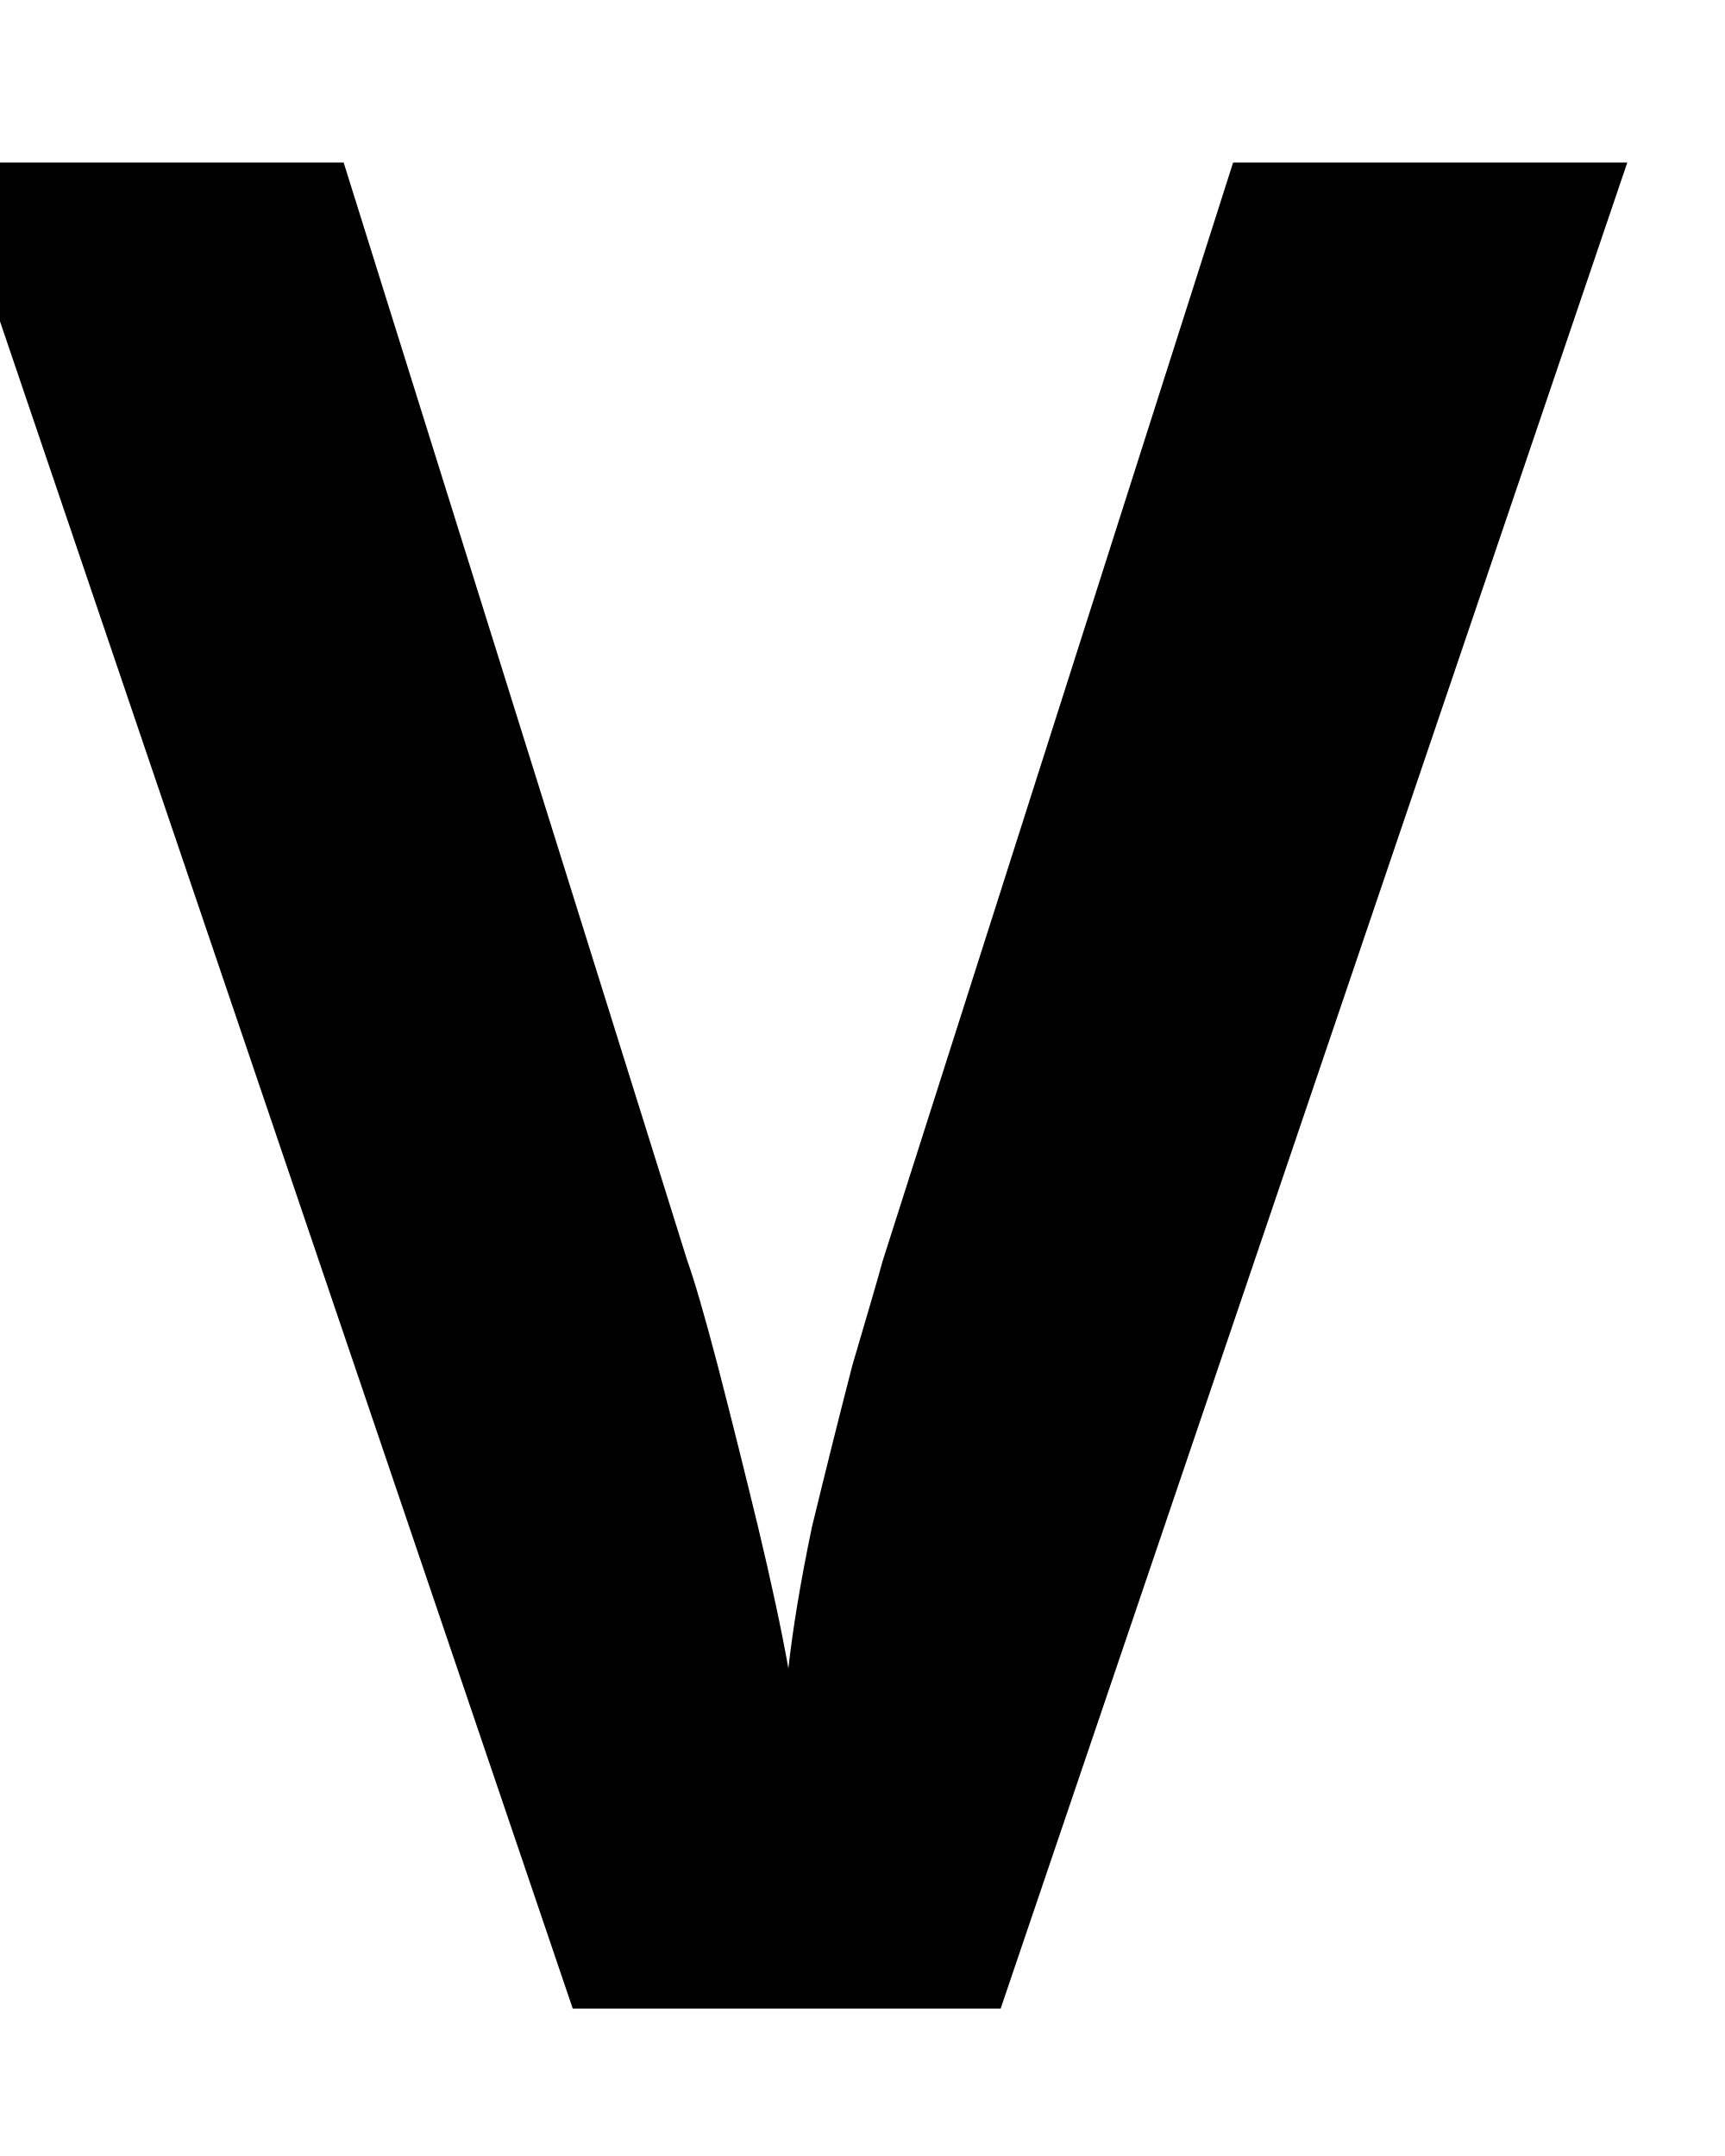
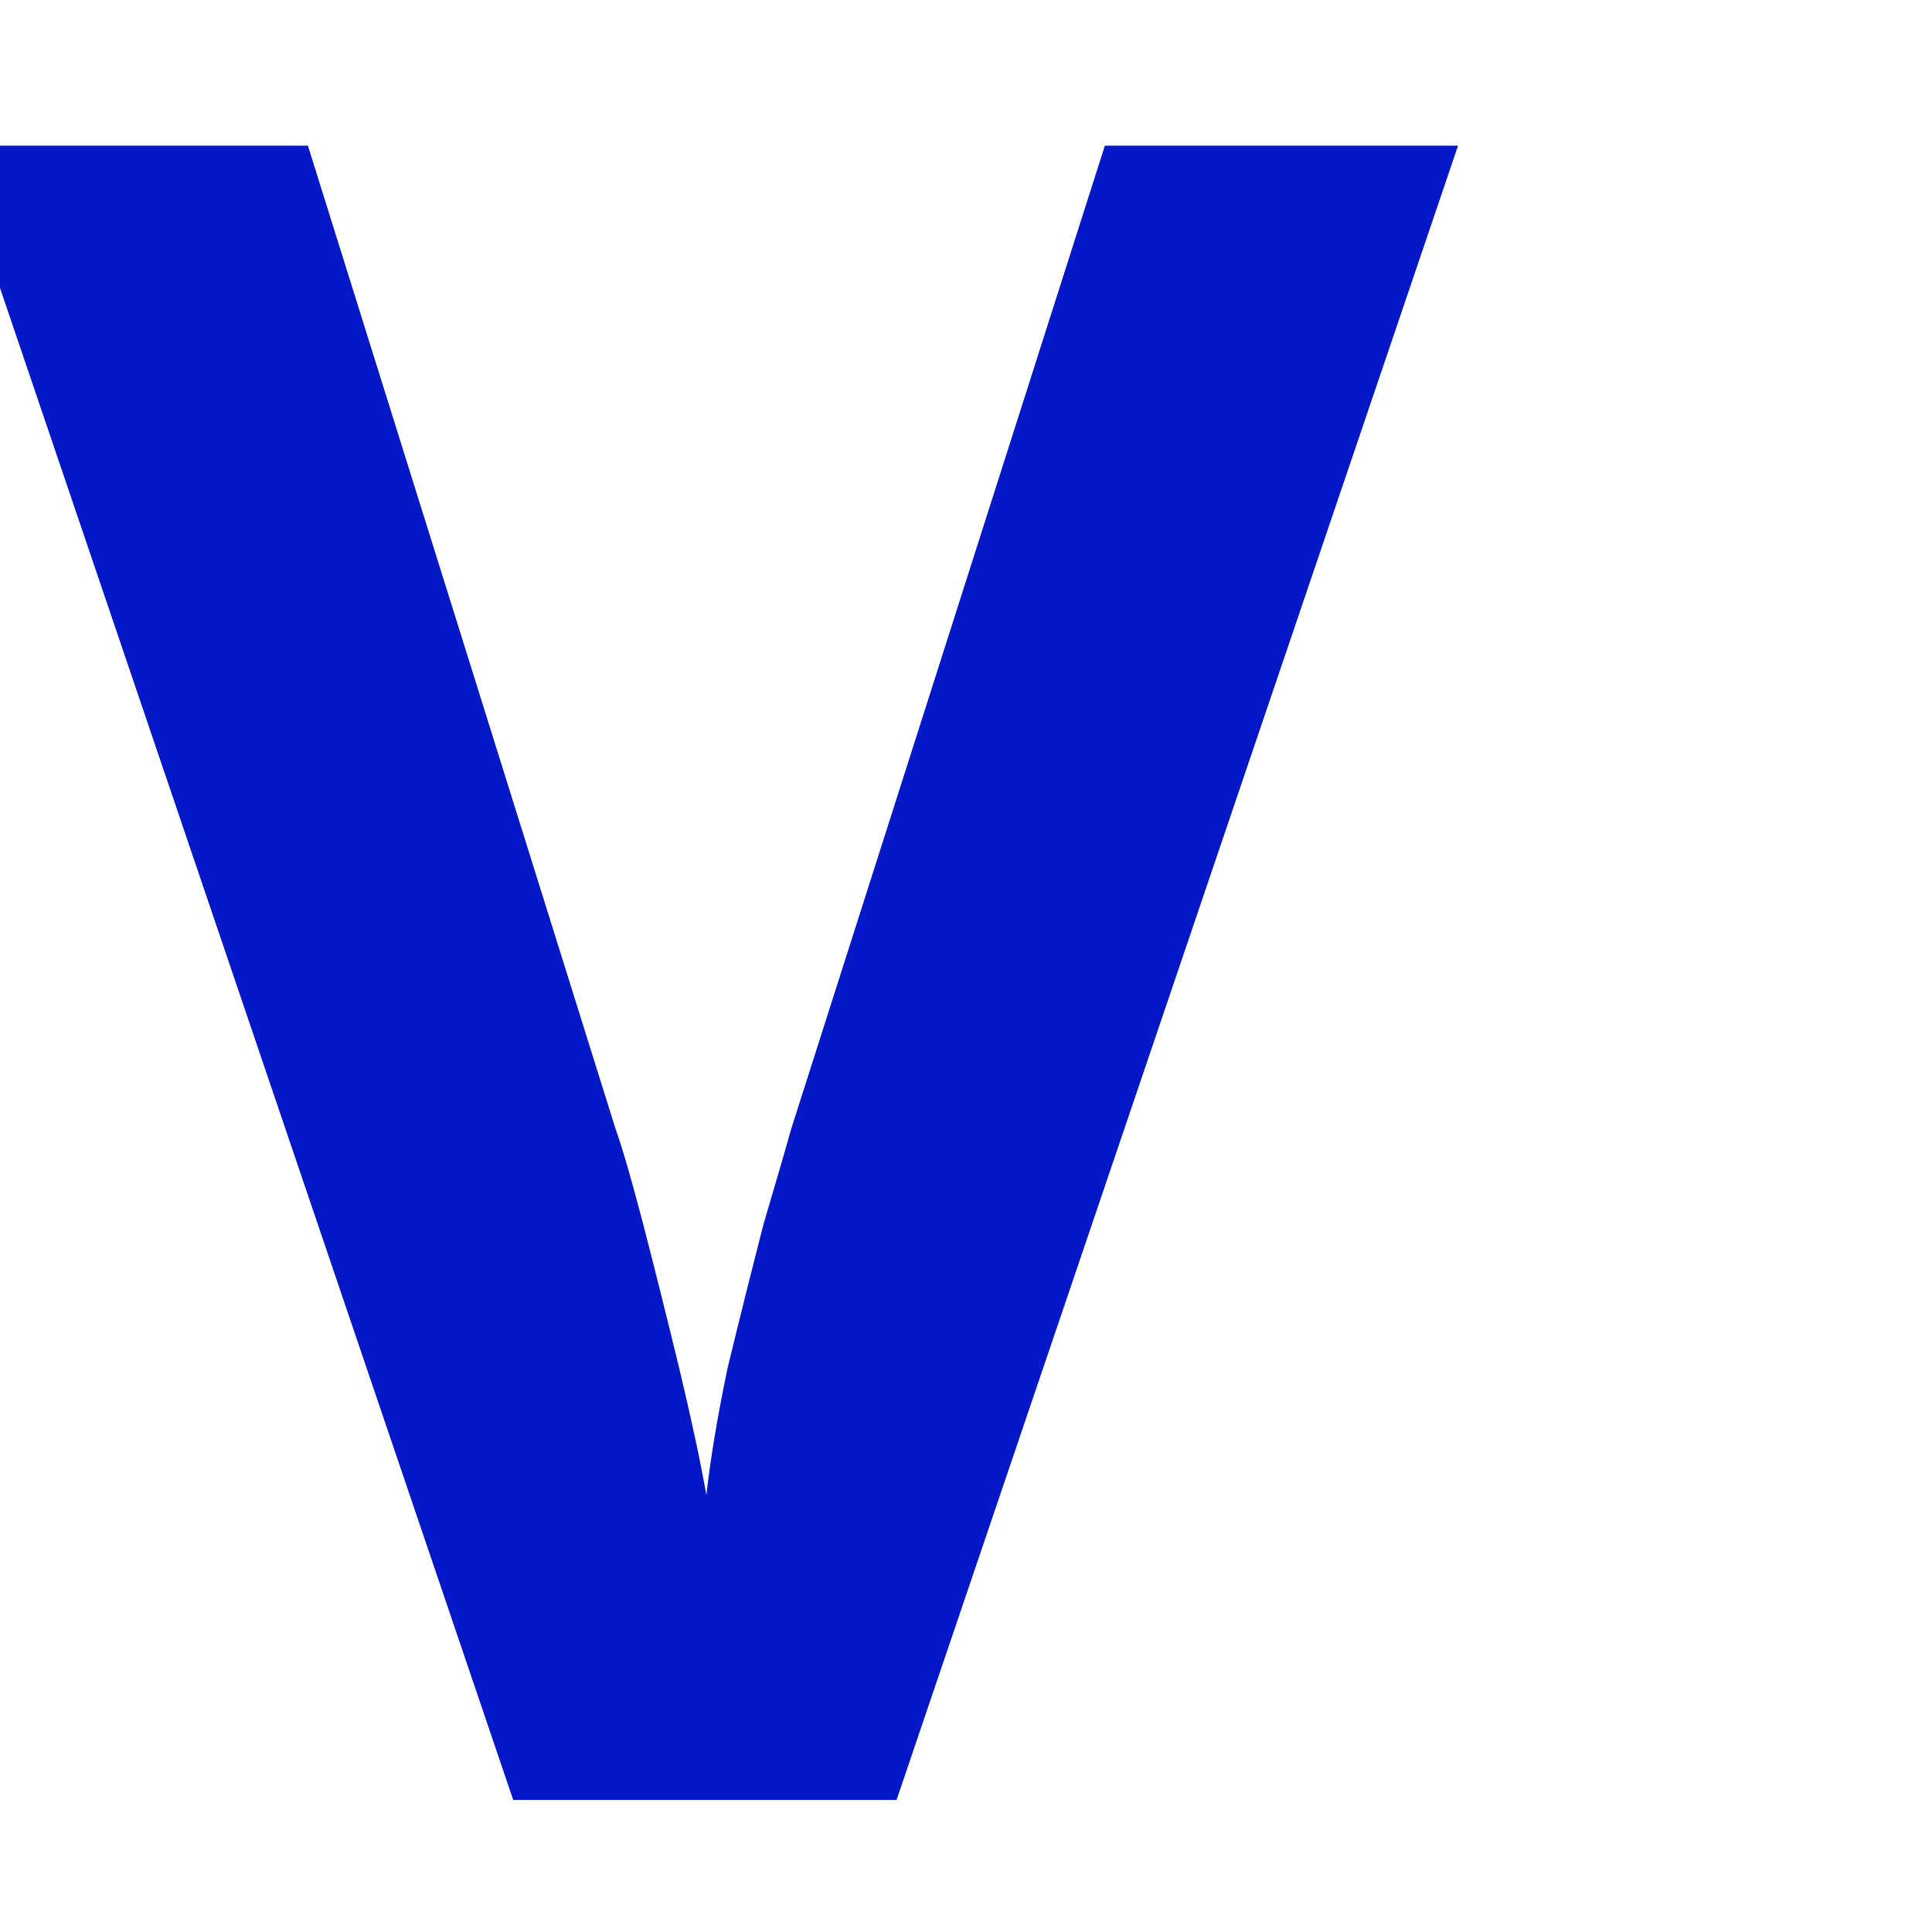
- <svg xmlns="http://www.w3.org/2000/svg" width="8" height="10">
+ <svg xmlns="http://www.w3.org/2000/svg" width="10" height="10">
  <g>
  </g>
  <g>
-     <text font-weight="bold" xml:space="preserve" text-anchor="start" font-family="Arvo, sans-serif" font-size="12" id="svg_1" y="9.316" x="-0.25" fill-opacity="null" stroke-opacity="null" stroke-width="0" stroke="#000" fill="#000000">V</text>
+     <text font-weight="bold" xml:space="preserve" text-anchor="start" font-family="Arvo, sans-serif" font-size="12" id="svg_1" y="9.316" x="-0.25" fill-opacity="null" stroke-opacity="null" stroke-width="0" stroke="#000" fill="#0518c7">V</text>
  </g>
</svg>
